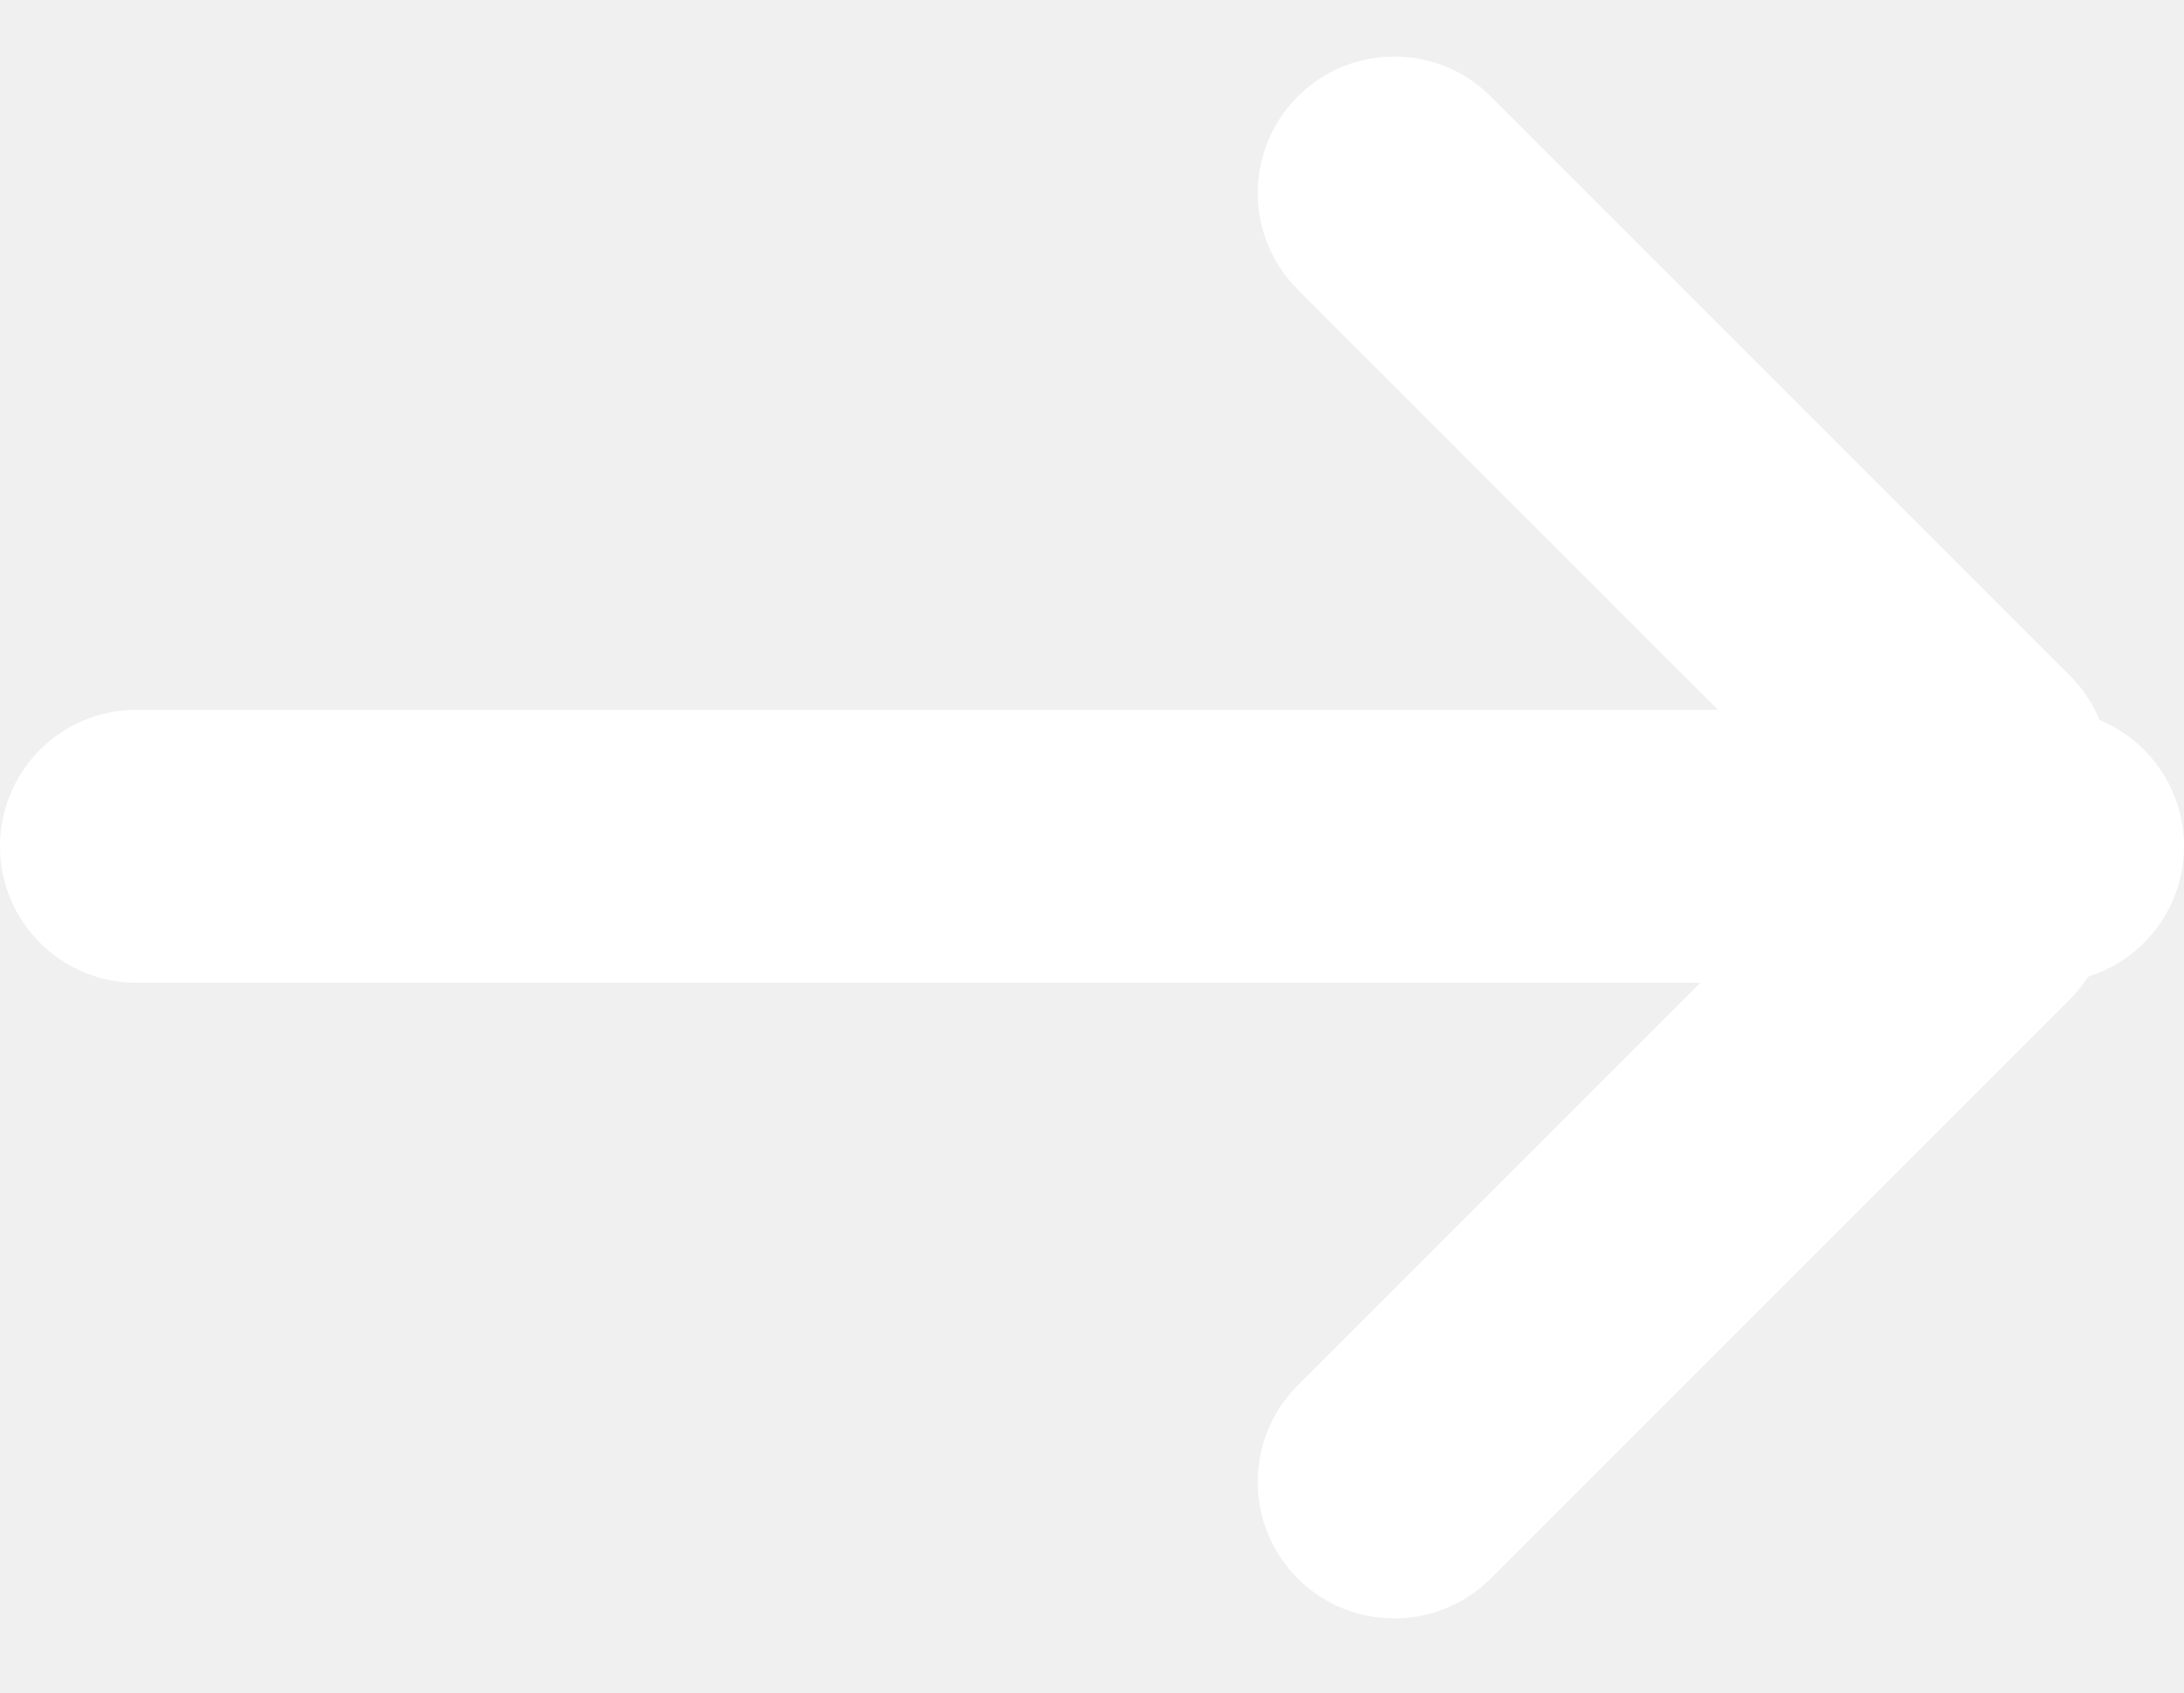
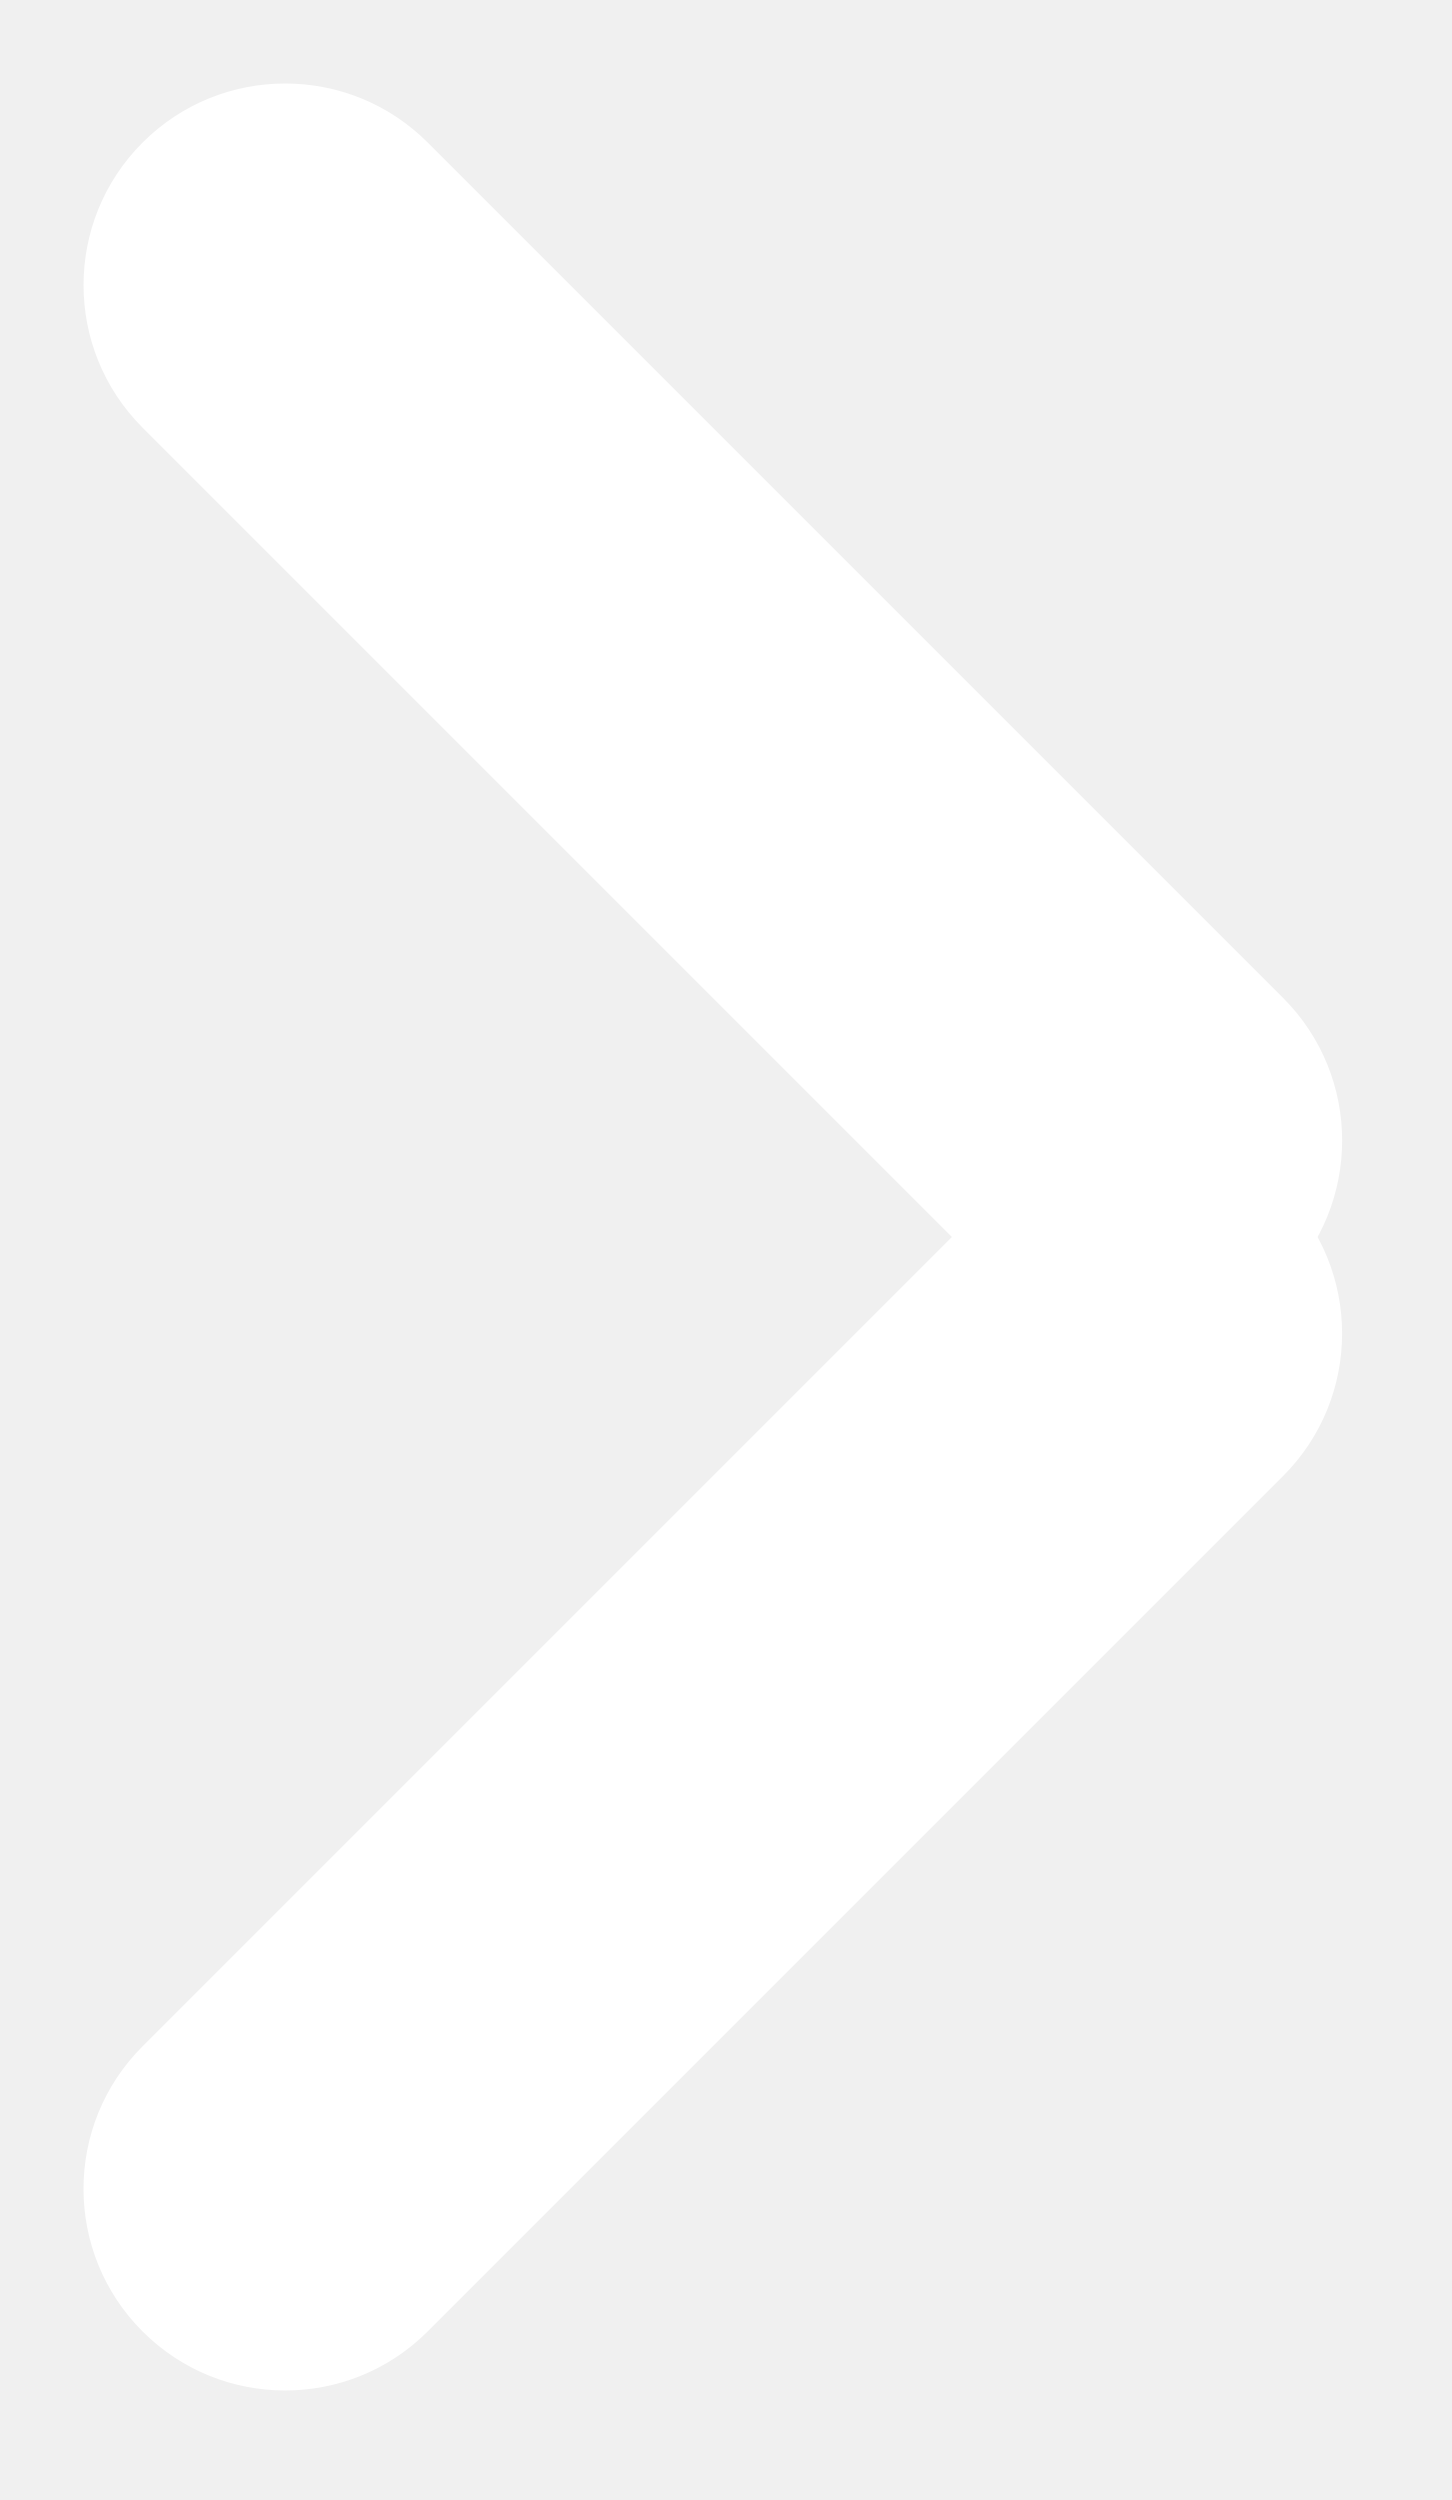
- <svg xmlns="http://www.w3.org/2000/svg" width="40" height="31" viewBox="0 0 40 31" fill="none">
-   <rect y="13" width="40" height="5" rx="2.5" fill="white" />
-   <rect x="22" y="27.142" width="20" height="5" rx="2.5" transform="rotate(-45 22 27.1421)" fill="white" />
-   <rect x="36.142" y="17.678" width="20" height="5" rx="2.5" transform="rotate(-135 36.1422 17.6777)" fill="white" />
+ <svg xmlns="http://www.w3.org/2000/svg" width="18" height="31" viewBox="0 0 18 31" fill="none">
+   <rect y="27.142" width="20" height="5" rx="2.5" transform="rotate(-45 0 27.1421)" fill="white" />
+   <rect x="14.142" y="17.678" width="20" height="5" rx="2.5" transform="rotate(-135 14.1422 17.6777)" fill="white" />
</svg>
